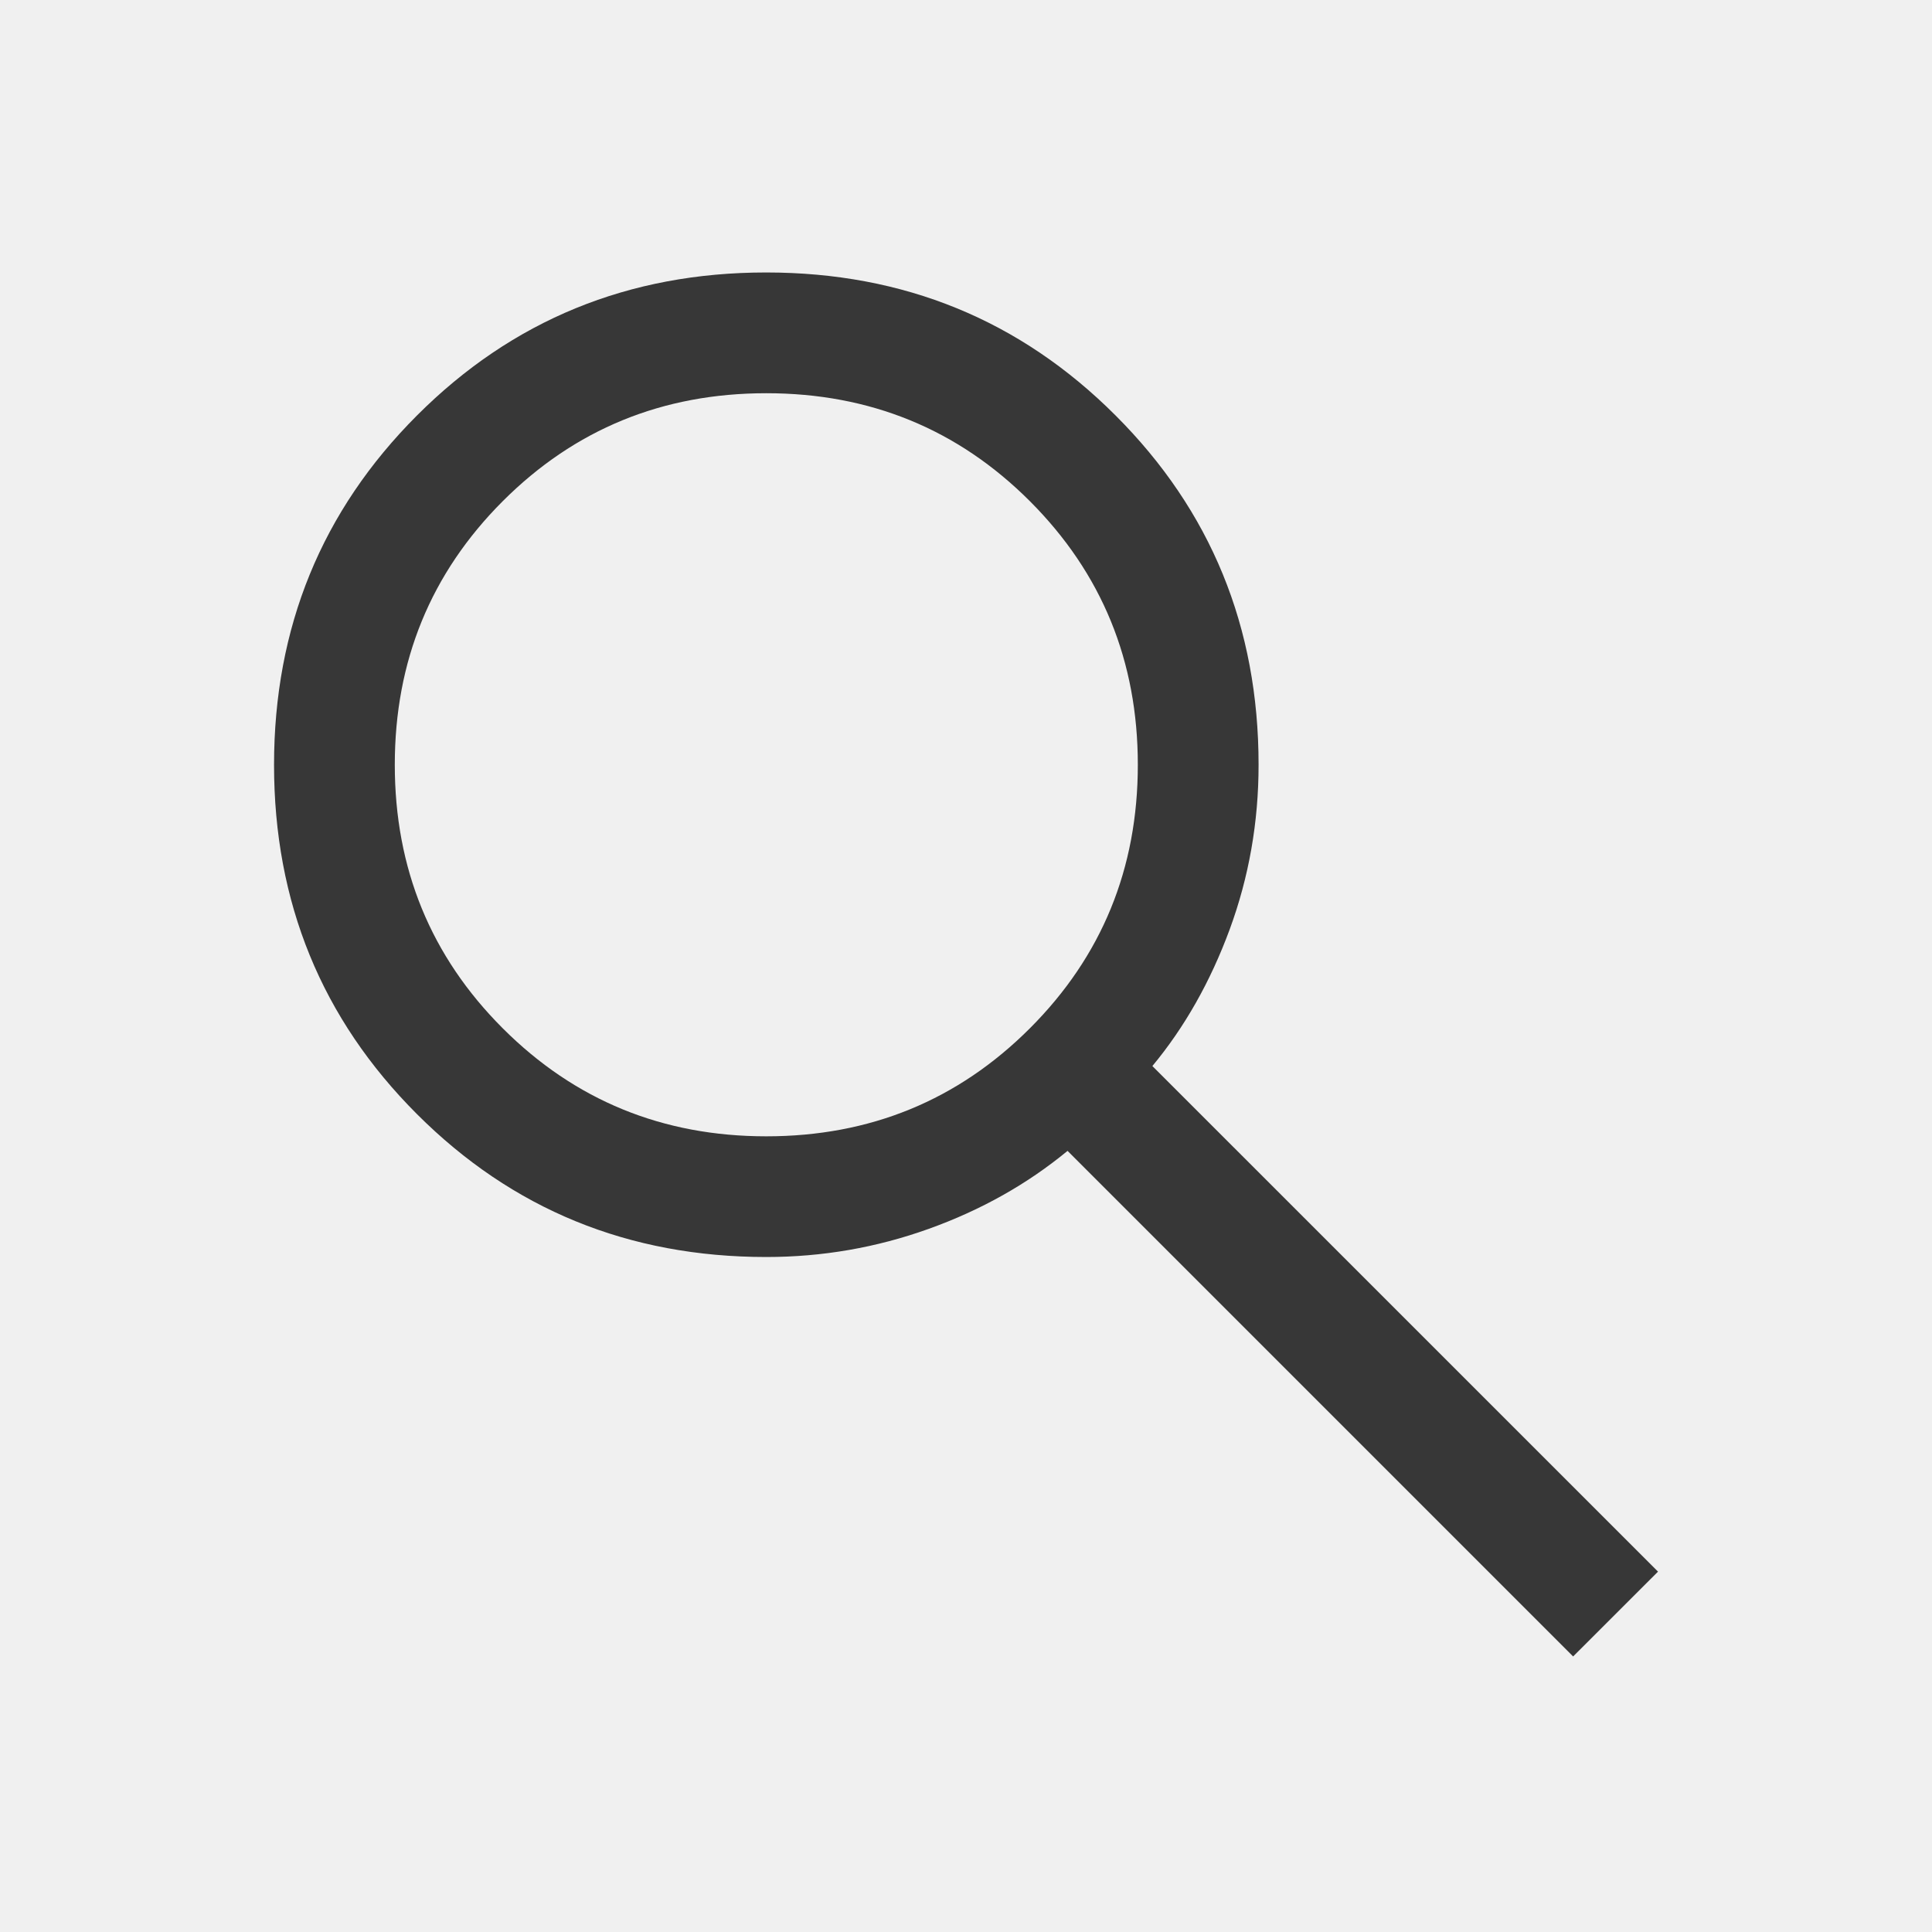
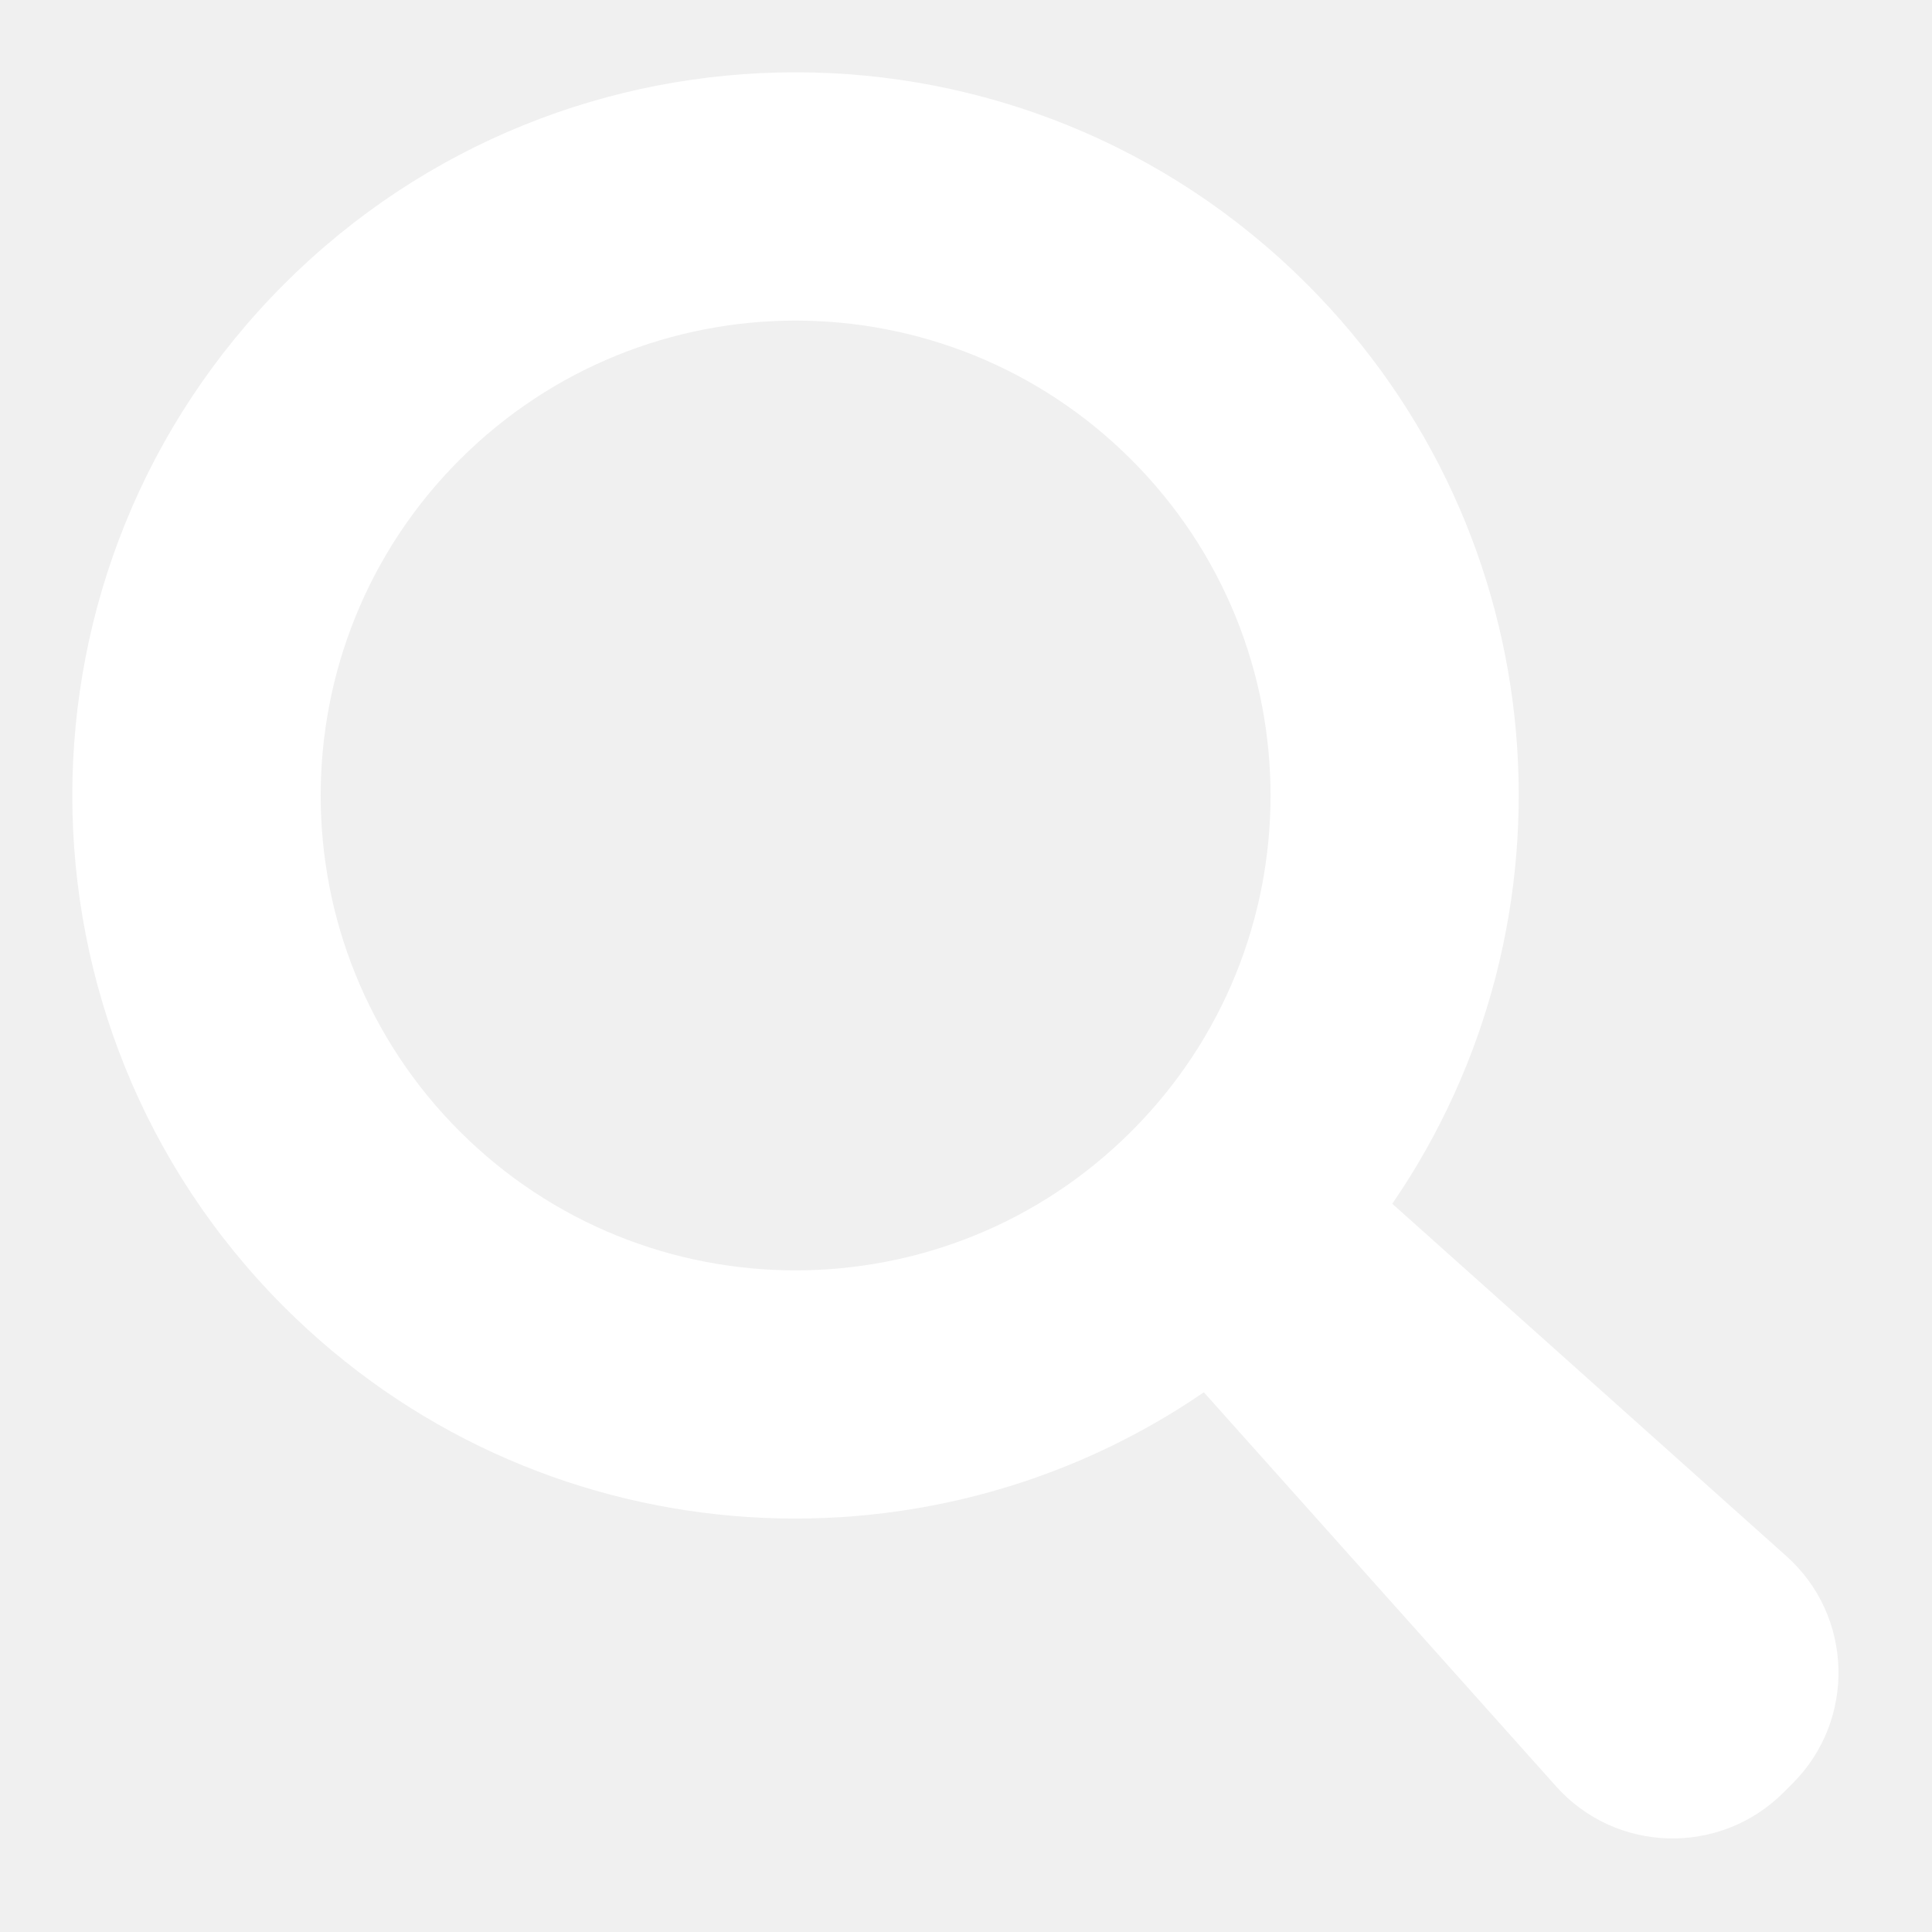
- <svg xmlns="http://www.w3.org/2000/svg" width="32" height="32" viewBox="0 0 32 32" fill="none">
-   <mask id="mask0_335_20" style="mask-type:alpha" maskUnits="userSpaceOnUse" x="0" y="0" width="32" height="32">
-     <rect width="32" height="32" fill="#D9D9D9" />
-   </mask>
-   <g mask="url(#mask0_335_20)">
-     <path d="M26.056 27.436L17.682 19.062C17.015 19.612 16.249 20.043 15.382 20.354C14.515 20.665 13.619 20.82 12.692 20.82C10.414 20.82 8.485 20.032 6.906 18.453C5.328 16.875 4.539 14.947 4.539 12.669C4.539 10.39 5.328 8.462 6.906 6.882C8.484 5.303 10.412 4.513 12.69 4.513C14.969 4.513 16.898 5.302 18.477 6.881C20.056 8.459 20.846 10.388 20.846 12.667C20.846 13.619 20.686 14.528 20.367 15.395C20.047 16.262 19.62 17.015 19.087 17.657L27.462 26.031L26.056 27.436ZM12.692 18.821C14.41 18.821 15.866 18.224 17.058 17.032C18.25 15.84 18.846 14.385 18.846 12.667C18.846 10.949 18.25 9.494 17.058 8.301C15.866 7.109 14.41 6.513 12.692 6.513C10.974 6.513 9.519 7.109 8.327 8.301C7.135 9.494 6.539 10.949 6.539 12.667C6.539 14.385 7.135 15.84 8.327 17.032C9.519 18.224 10.974 18.821 12.692 18.821Z" fill="#373737" />
-   </g>
+ <svg xmlns="http://www.w3.org/2000/svg" width="17" height="17" viewBox="0 0 17 17" fill="none">
+   <path d="M11.5 2.5C9.015 0.015 4.985 0.015 2.5 2.5C0.015 4.985 0.015 9.015 2.5 11.5C4.702 13.701 8.116 13.95 10.593 12.251L13.691 15.717C14.218 16.308 15.133 16.332 15.693 15.773L15.774 15.692C16.333 15.133 16.308 14.217 15.717 13.691L12.251 10.592C13.953 8.113 13.702 4.701 11.5 2.5ZM9.955 9.955C8.324 11.586 5.677 11.586 4.045 9.955C2.414 8.324 2.414 5.676 4.045 4.045C5.677 2.413 8.324 2.413 9.955 4.045C11.589 5.679 11.587 8.324 9.955 9.955Z" fill="white" />
</svg>
